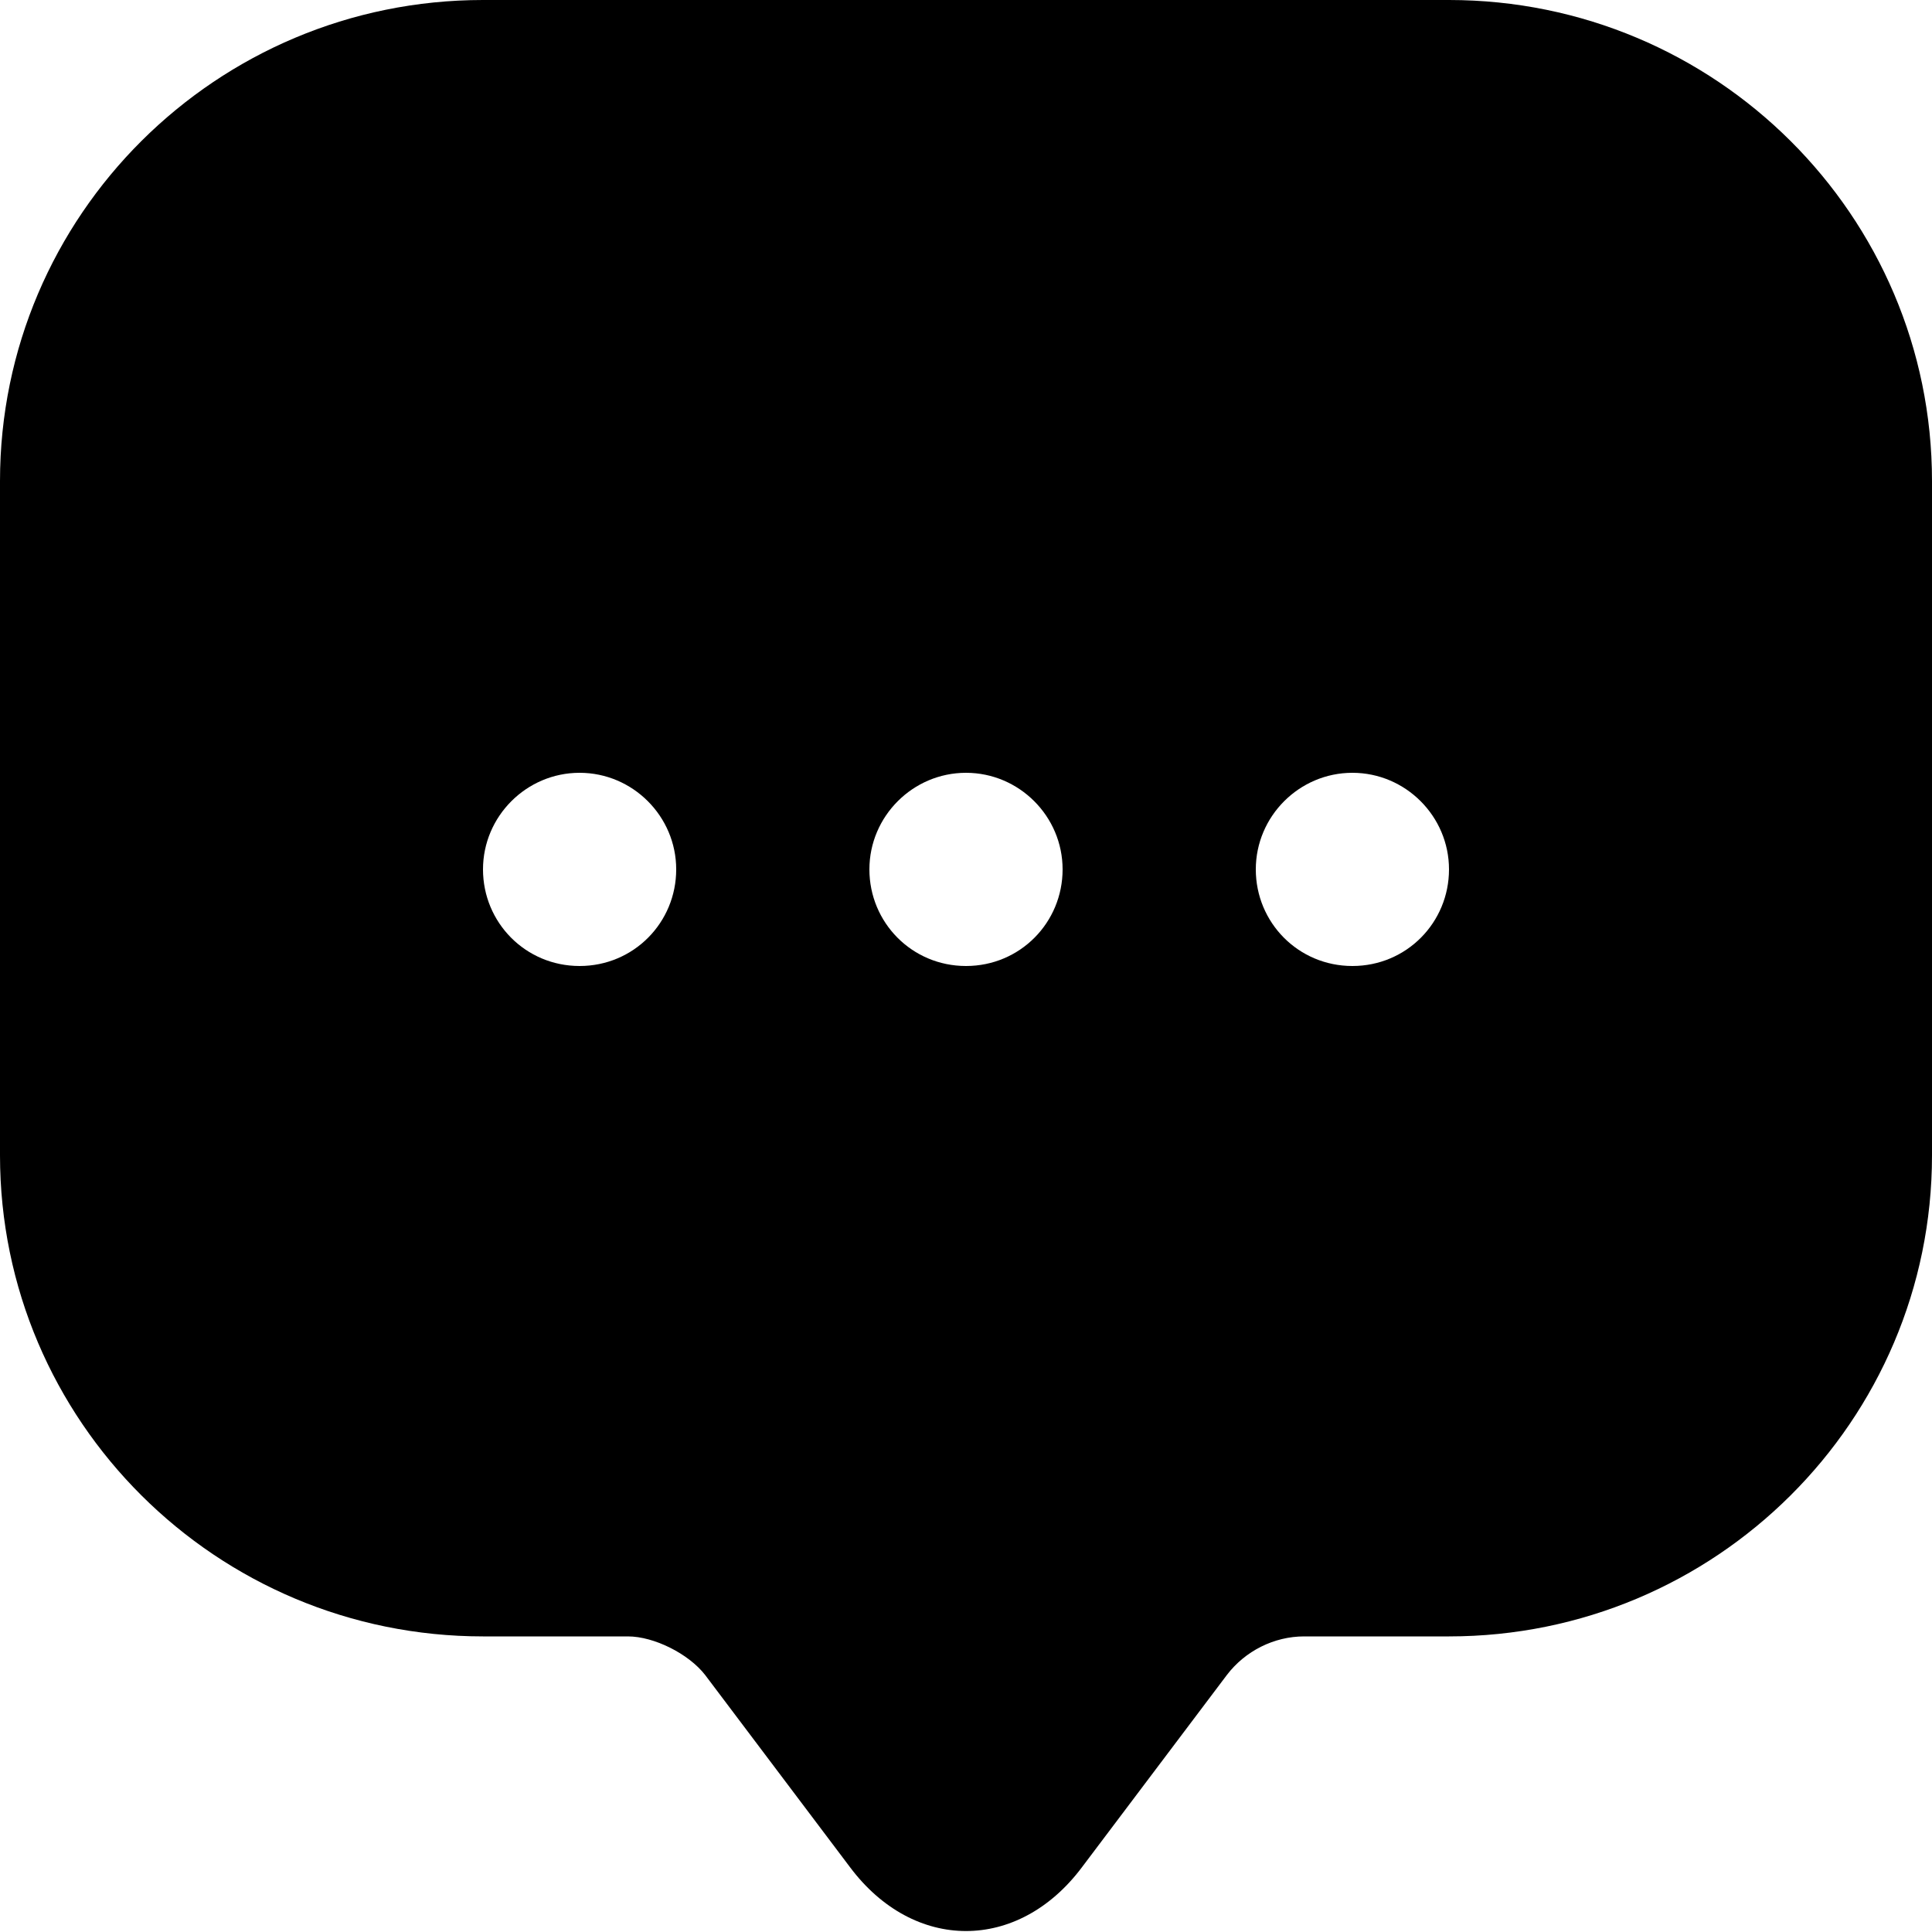
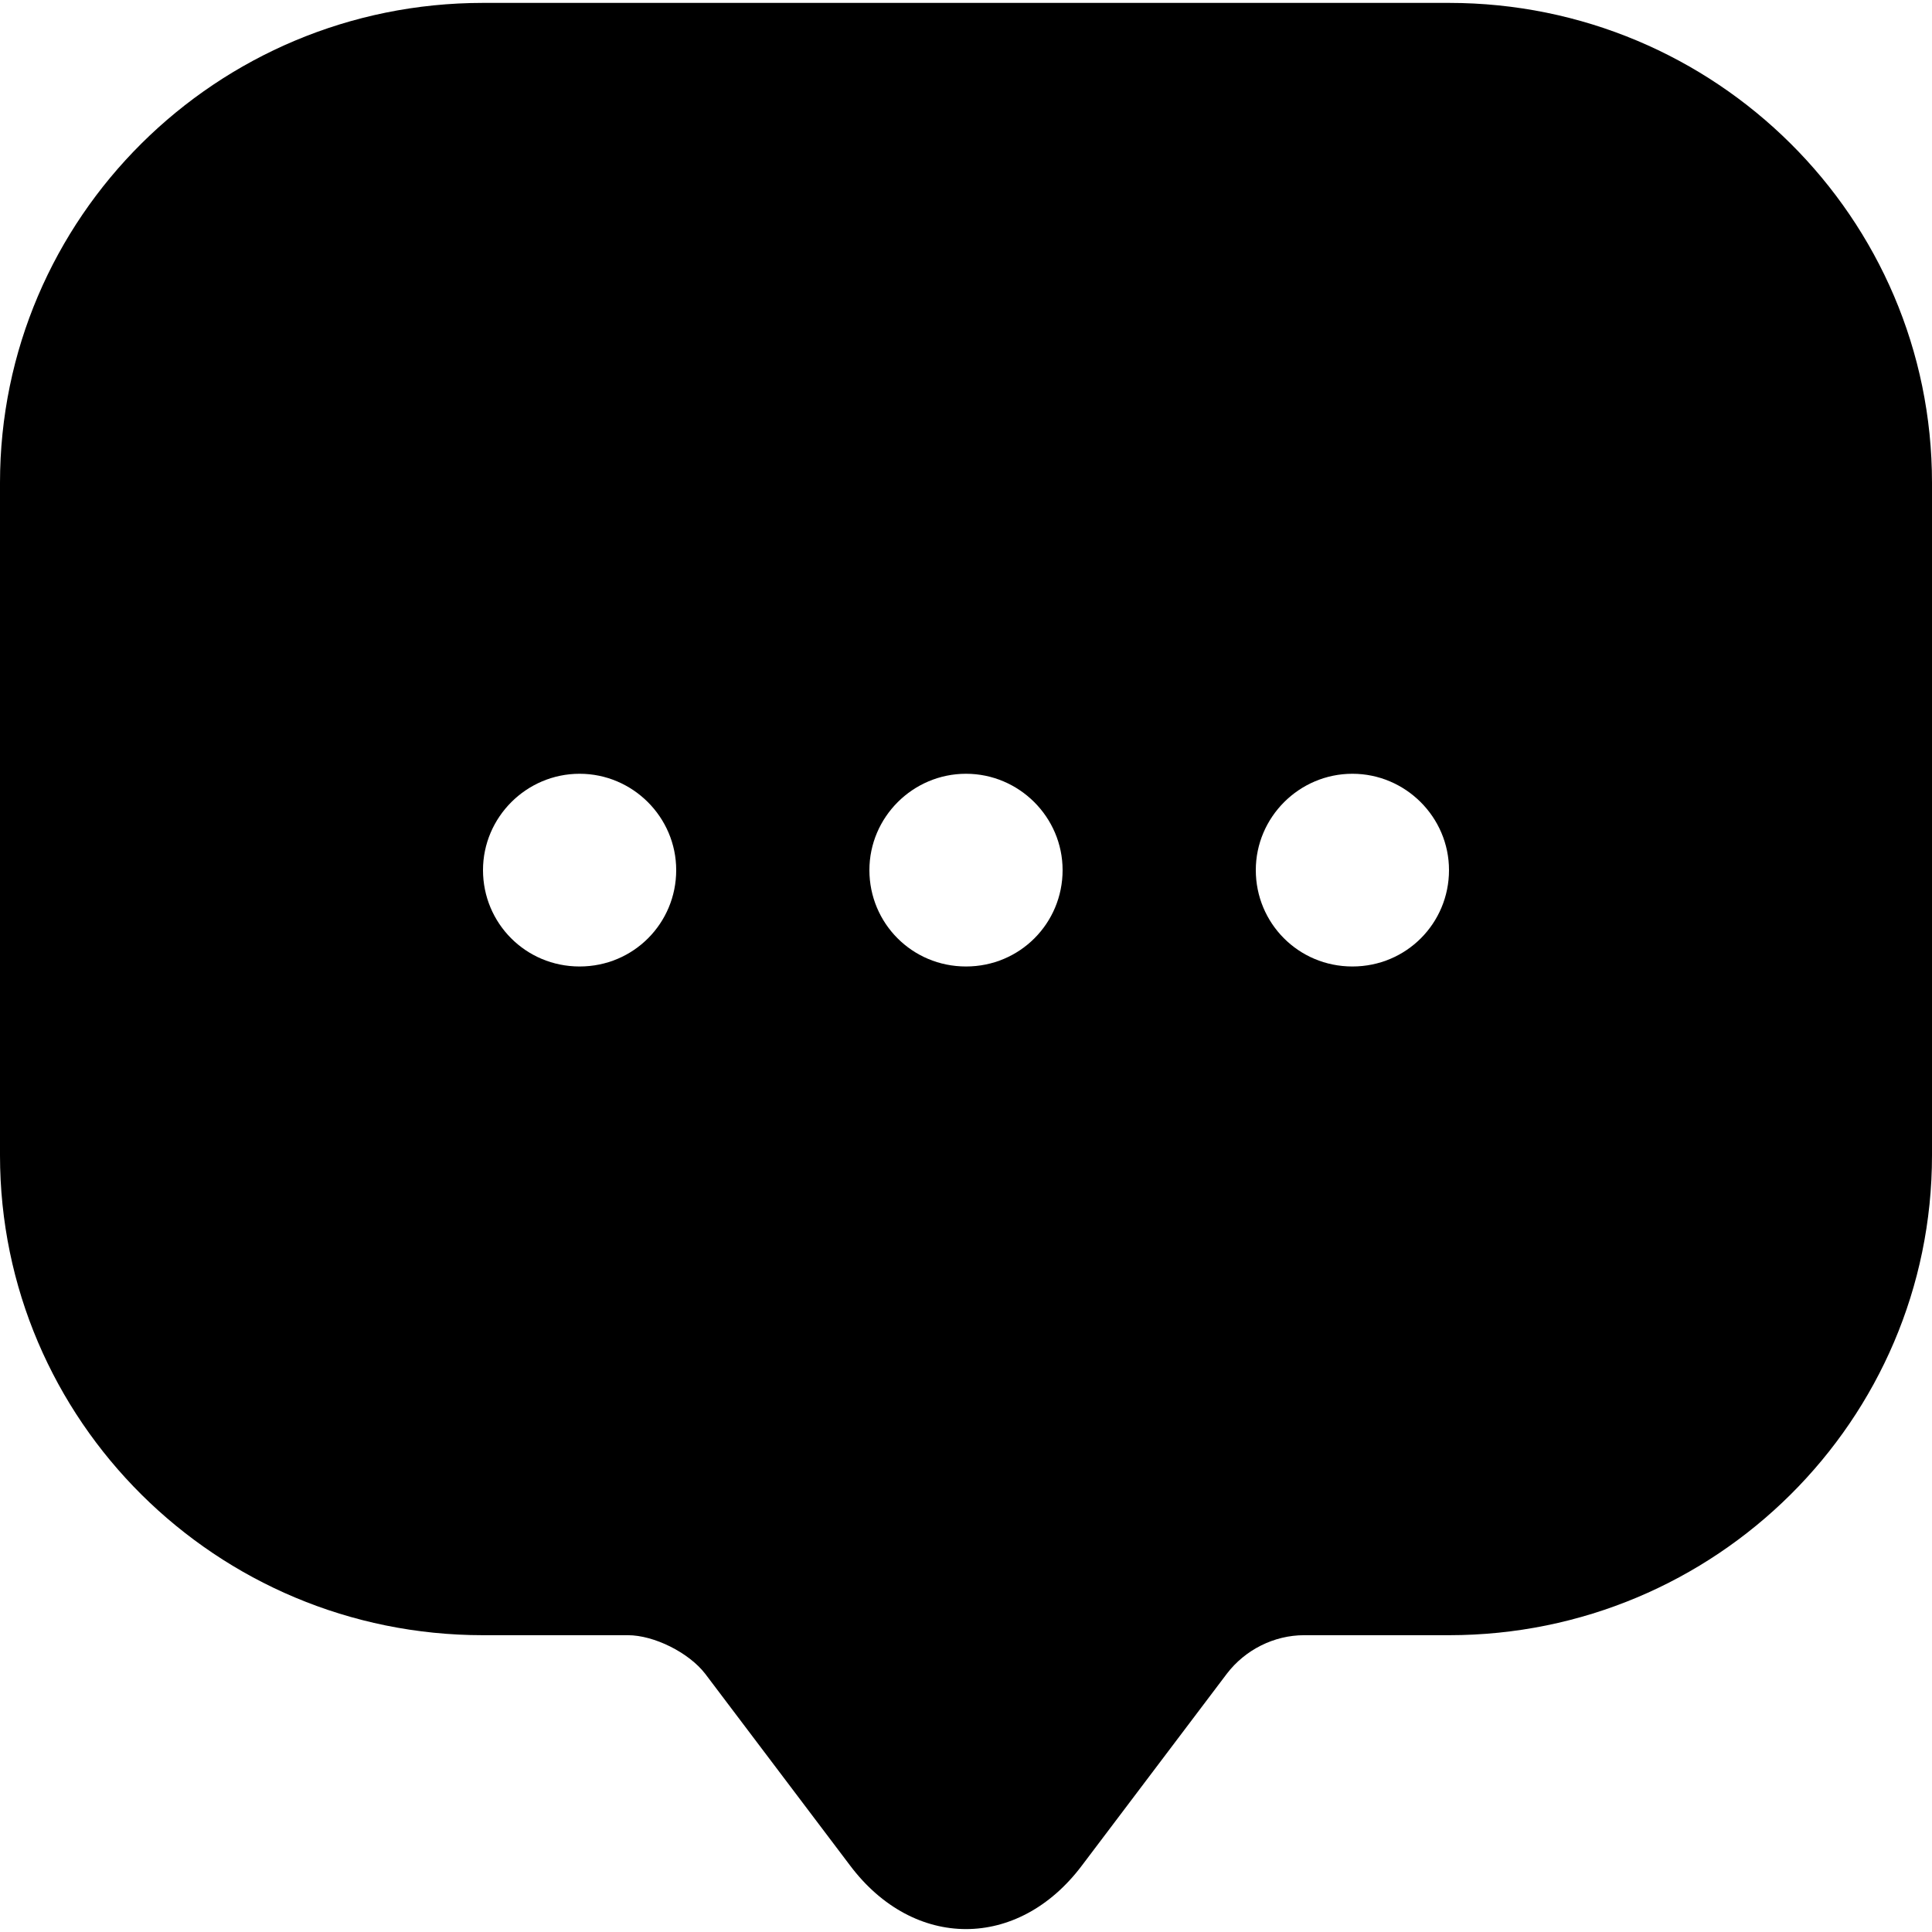
- <svg xmlns="http://www.w3.org/2000/svg" width="20" height="20" viewBox="0 0 20 20" fill="none">
-   <path d="M15 0H5C2.24 0 0 2.23 0 4.98V11.96C0 14.71 2.24 16.94 5 16.94H6.5C6.77 16.94 7.13 17.12 7.3 17.34L8.8 19.33C9.46 20.21 10.54 20.21 11.2 19.33L12.7 17.34C12.89 17.09 13.19 16.94 13.5 16.94H15C17.76 16.94 20 14.71 20 11.96V4.98C20 2.23 17.76 0 15 0ZM6 10C5.44 10 5 9.55 5 9C5 8.45 5.45 8 6 8C6.55 8 7 8.45 7 9C7 9.55 6.56 10 6 10ZM10 10C9.44 10 9 9.55 9 9C9 8.45 9.45 8 10 8C10.55 8 11 8.45 11 9C11 9.55 10.56 10 10 10ZM14 10C13.44 10 13 9.55 13 9C13 8.45 13.45 8 14 8C14.55 8 15 8.45 15 9C15 9.55 14.56 10 14 10Z" fill="currentColor" />
+ <svg xmlns="http://www.w3.org/2000/svg" width="24" height="24" viewBox="0 0 24 24" fill="none">
+   <g>
+     <path stroke="null" id="svg_1" fill="currentColor" d="m18,0.036l-12,0c-3.312,0 -6,2.669 -6,5.961l0,8.355c0,3.292 2.688,5.961 6,5.961l1.8,0c0.324,0 0.756,0.215 0.96,0.479l1.8,2.382c0.792,1.053 2.088,1.053 2.88,0l1.8,-2.382c0.228,-0.299 0.588,-0.479 0.96,-0.479l1.8,0c3.312,0 6,-2.669 6,-5.961l0,-8.355c0,-3.292 -2.688,-5.961 -6,-5.961zm-10.8,11.97c-0.672,0 -1.2,-0.539 -1.2,-1.197c0,-0.658 0.54,-1.197 1.2,-1.197c0.66,0 1.2,0.539 1.2,1.197c0,0.658 -0.528,1.197 -1.2,1.197zm4.8,0c-0.672,0 -1.2,-0.539 -1.2,-1.197c0,-0.658 0.54,-1.197 1.2,-1.197c0.66,0 1.2,0.539 1.2,1.197c0,0.658 -0.528,1.197 -1.2,1.197zm4.8,0c-0.672,0 -1.2,-0.539 -1.2,-1.197c0,-0.658 0.54,-1.197 1.2,-1.197c0.66,0 1.2,0.539 1.2,1.197c0,0.658 -0.528,1.197 -1.2,1.197z" />
+   </g>
</svg>
